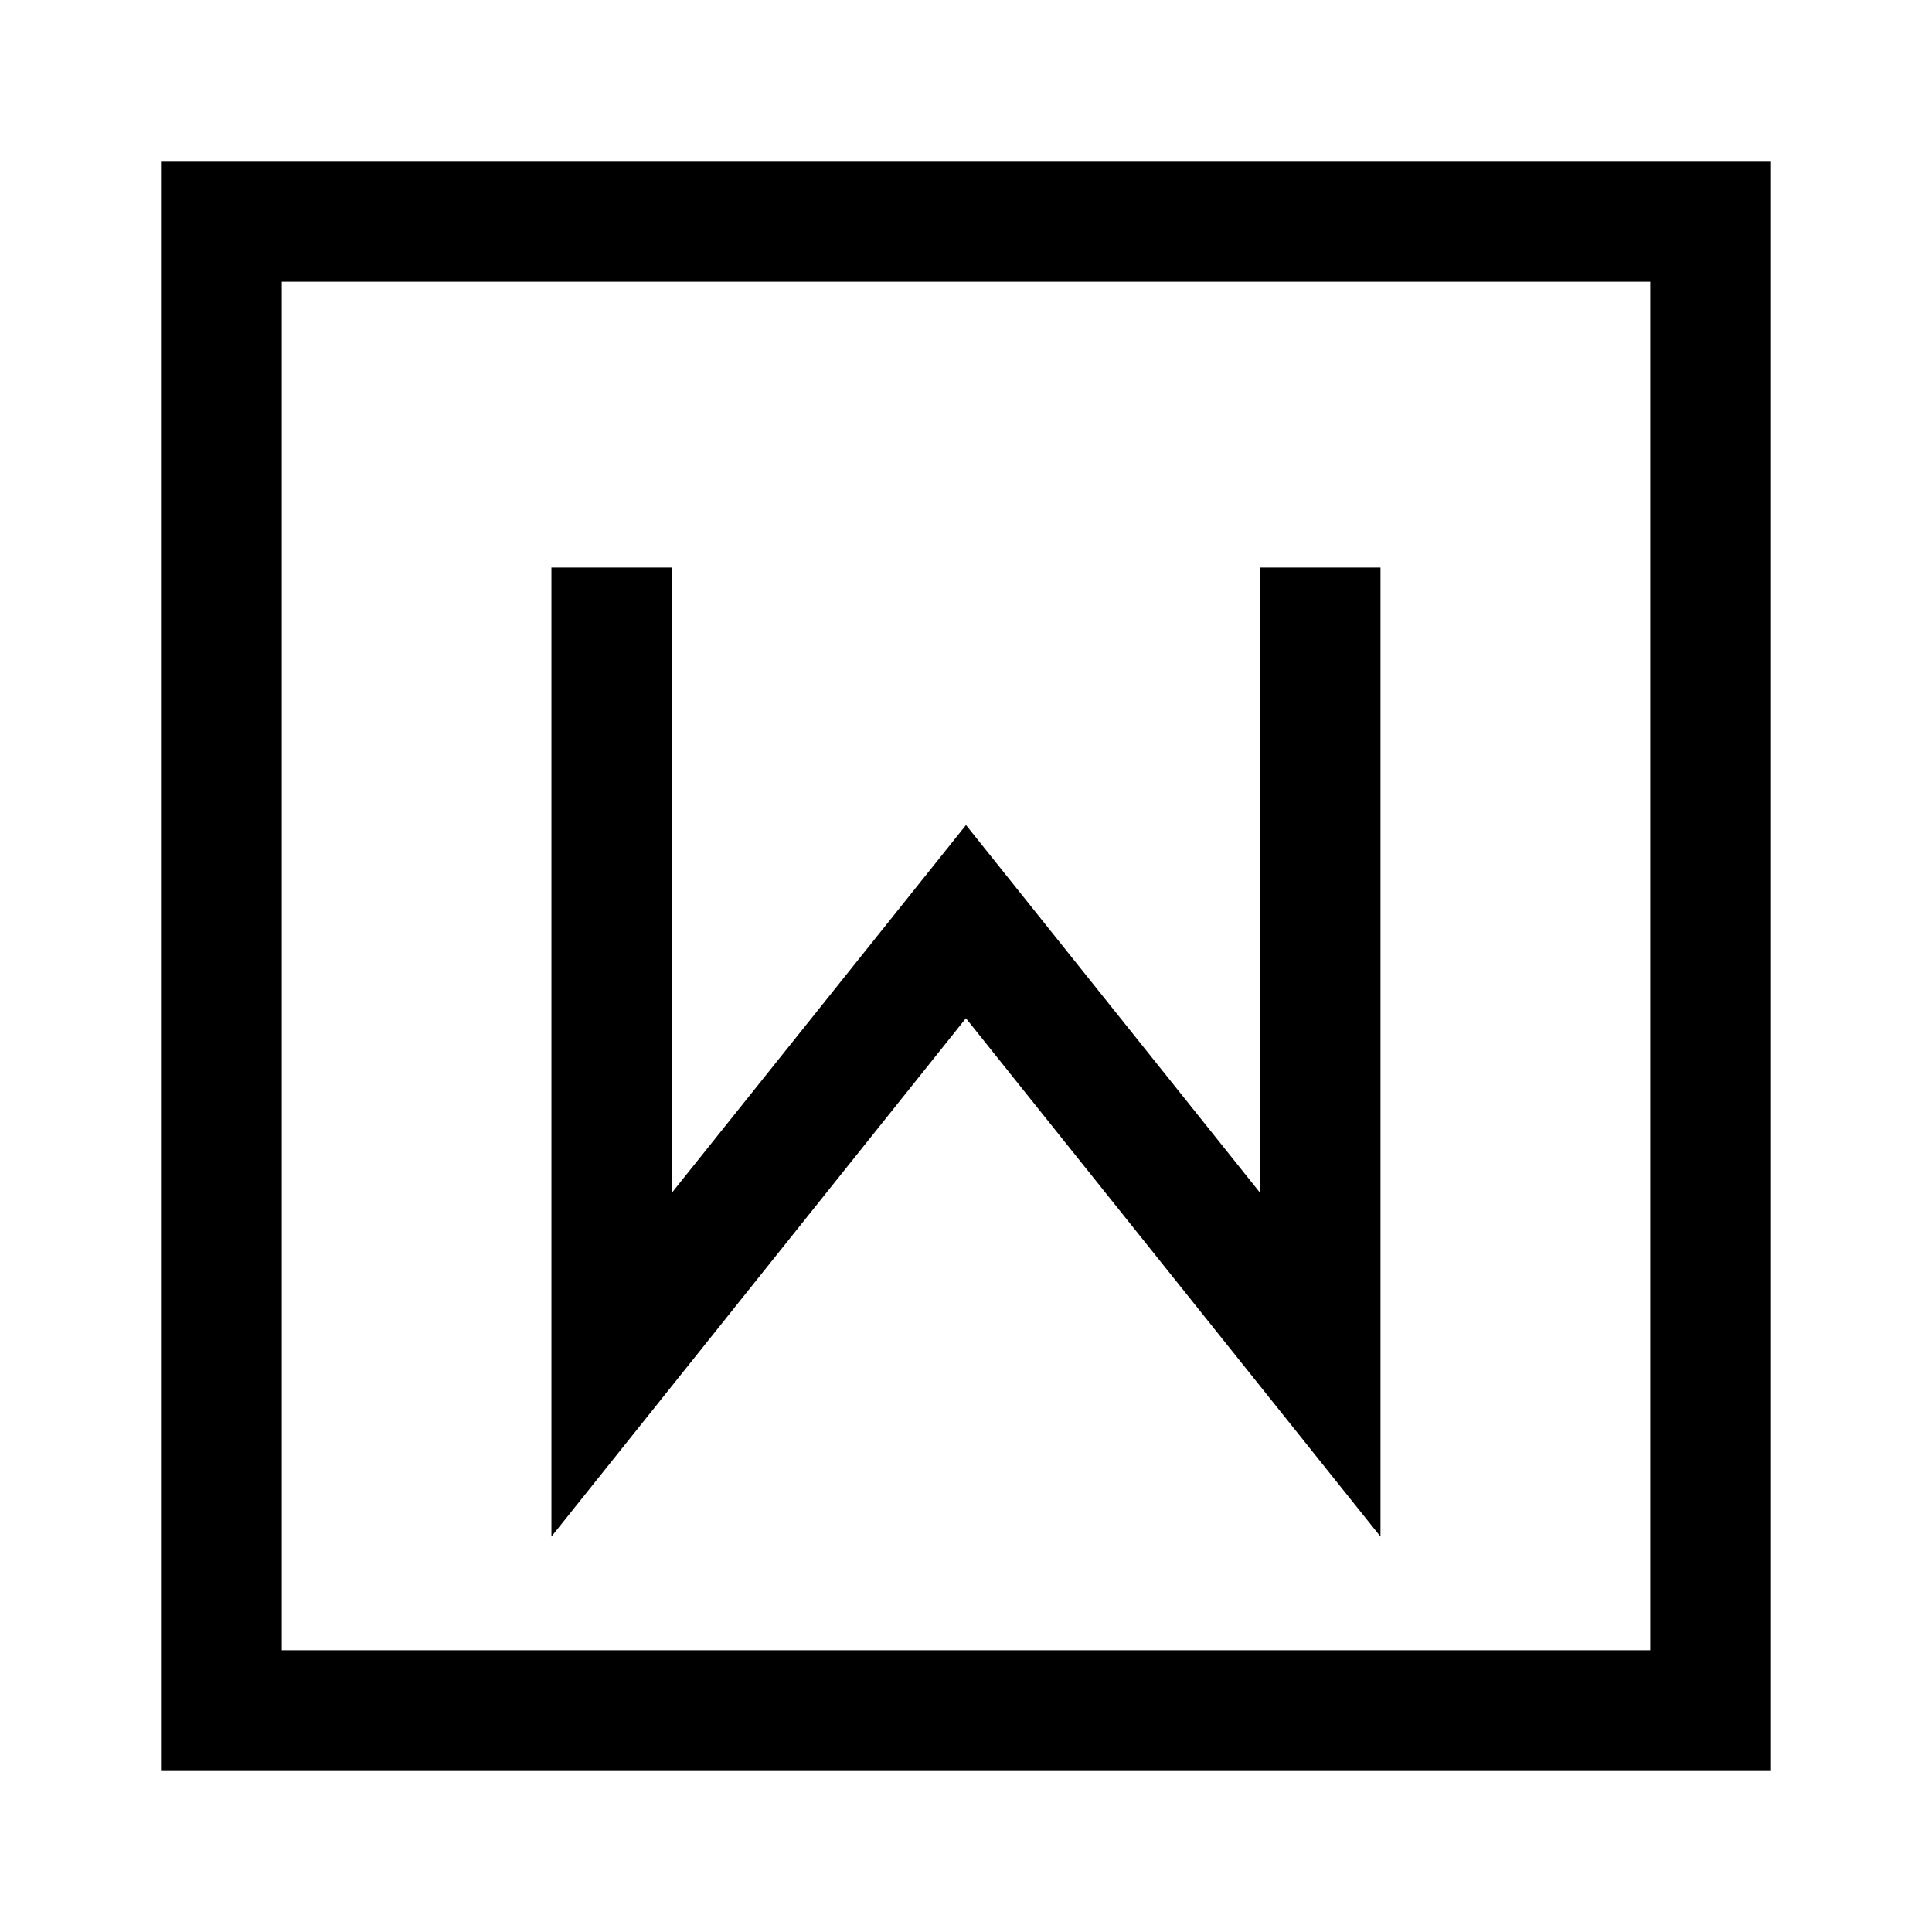
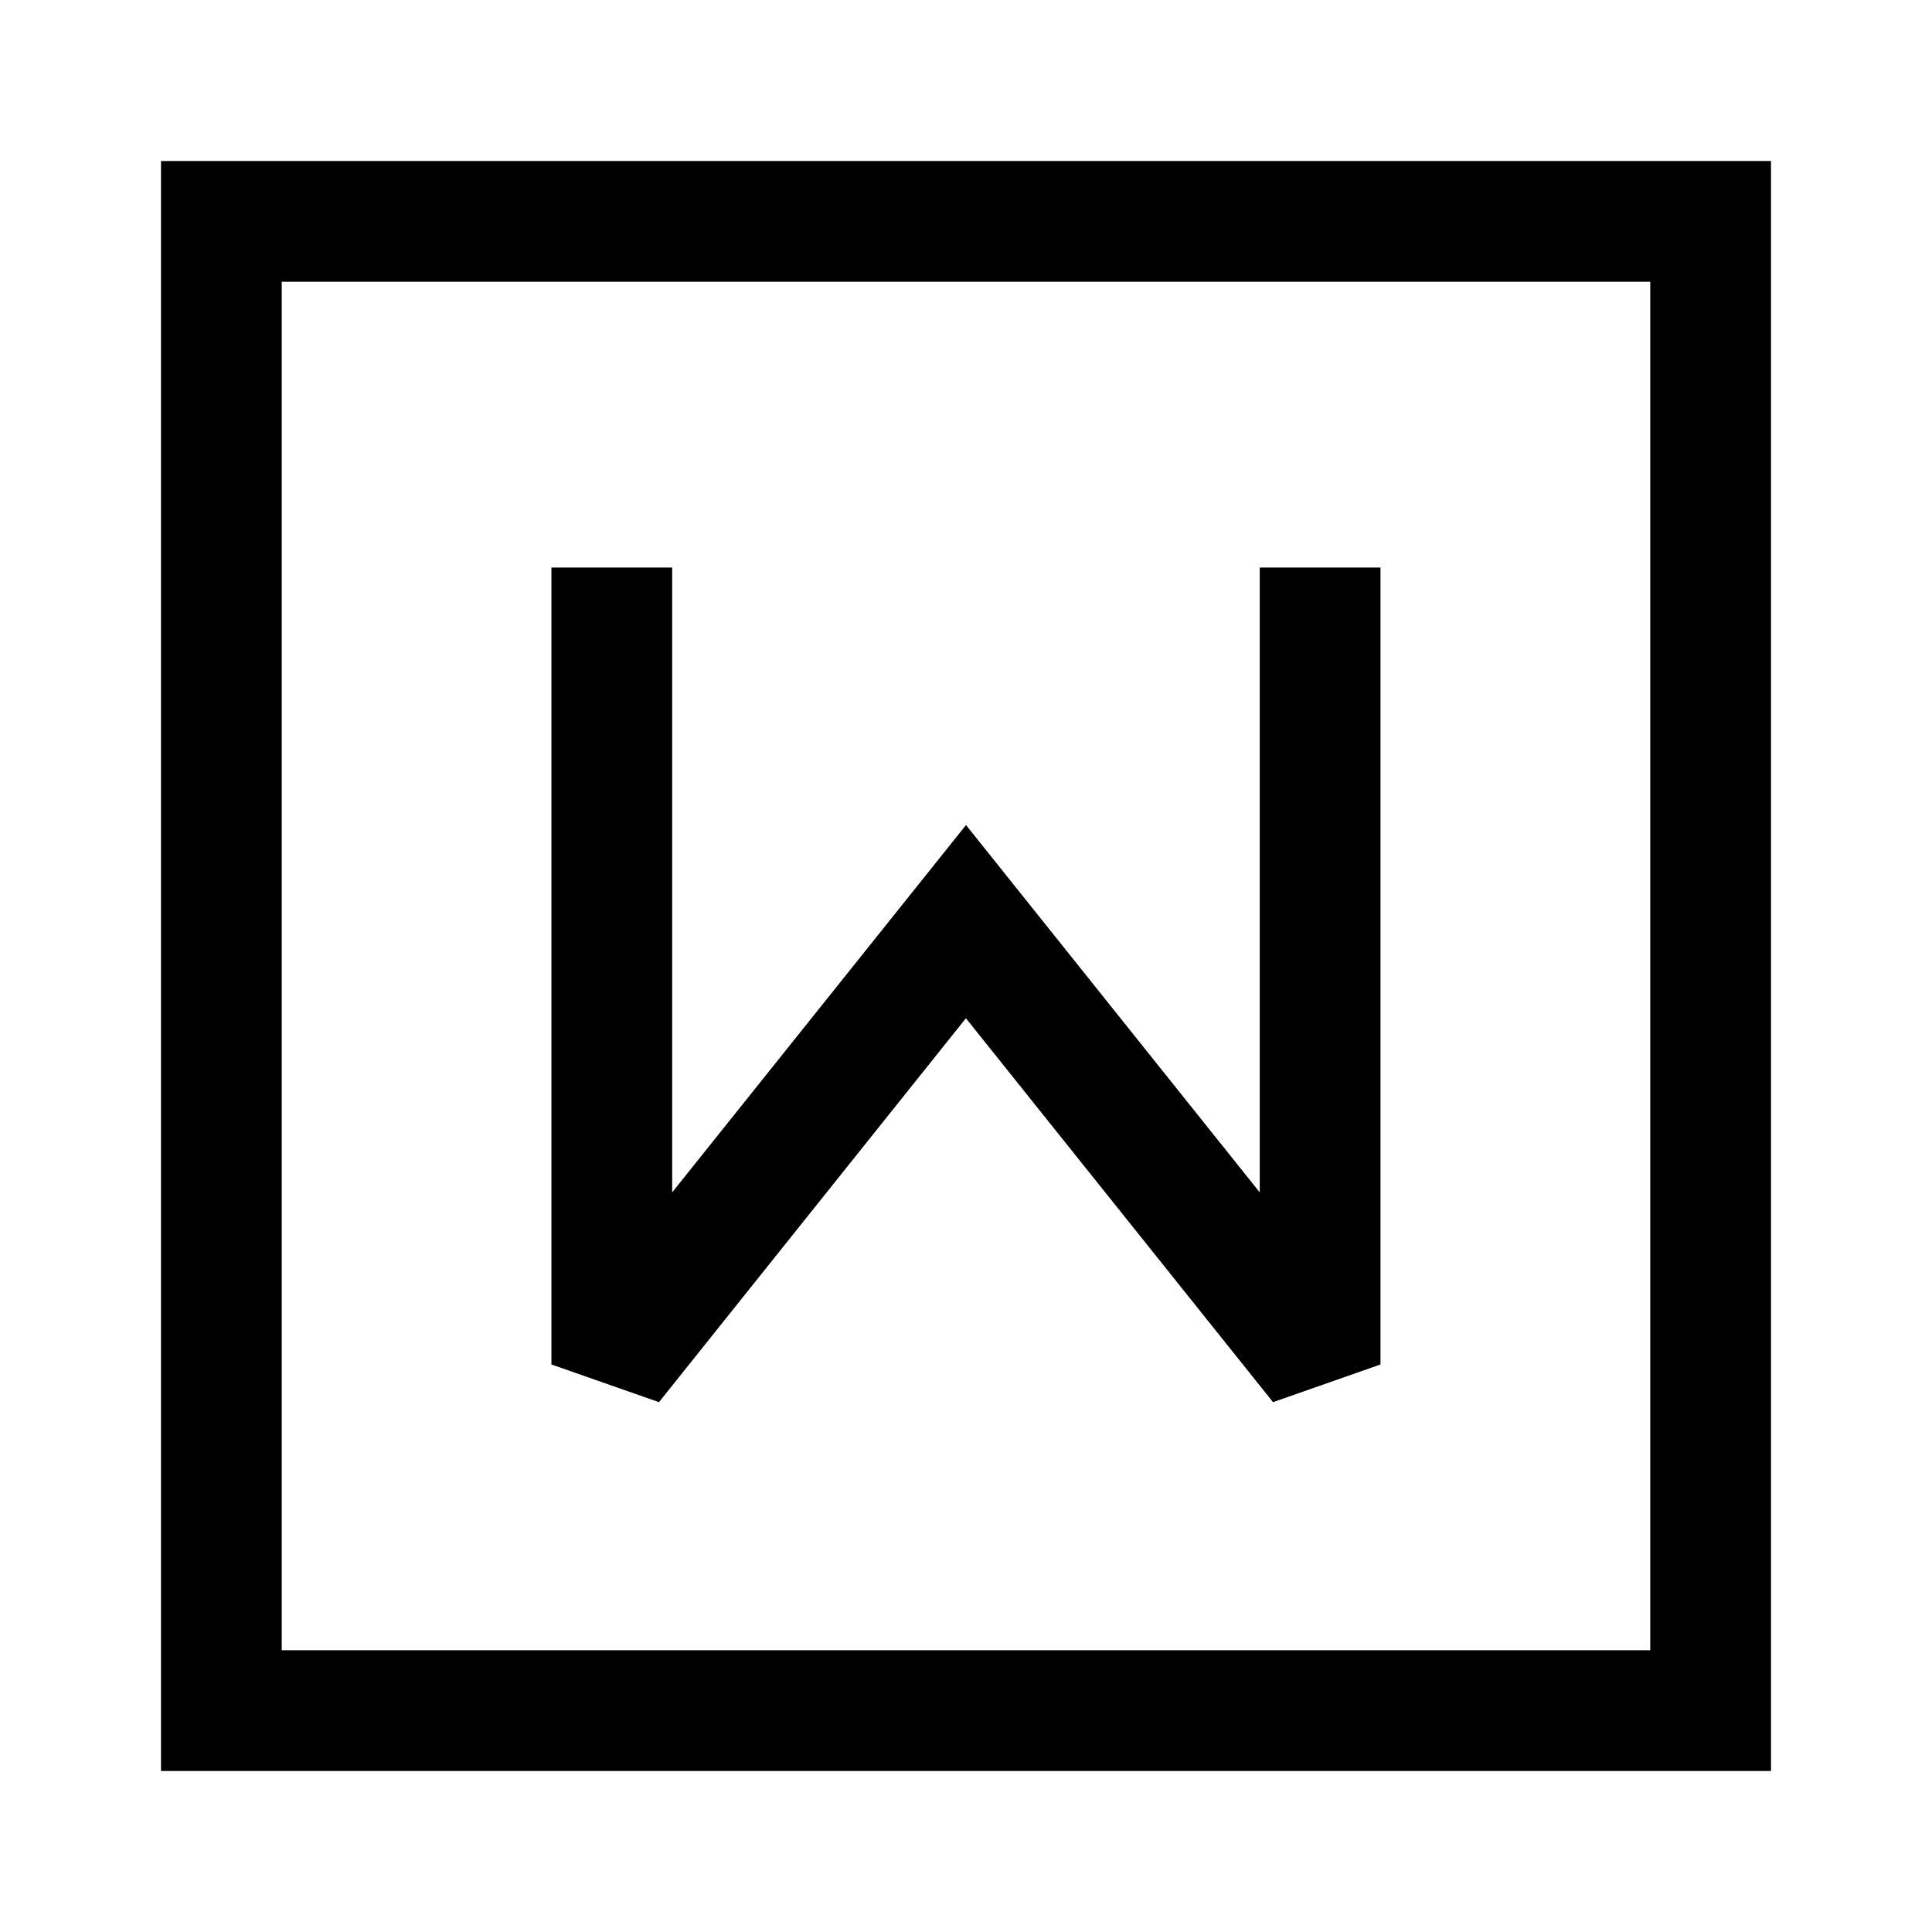
<svg xmlns="http://www.w3.org/2000/svg" width="24" height="24" viewBox="0 0 24 24" fill="currentColor">
-   <path d="M8.35 14.812L12 10.249L15.649 14.812V7.05H17.149V19.088L11.999 12.649L6.85 19.088V7.05H8.35V14.812ZM22 22H2V2H22V22ZM3.5 20.5H20.5V3.5H3.5V20.5Z" />
+   <path d="M8.35 14.812L12 10.249L15.649 14.812V7.05H17.149V16.95L15.814 17.418L11.999 12.649L8.186 17.418L6.85 16.95V7.05H8.35V14.812ZM22 22H2V2H22V22ZM3.5 20.5H20.5V3.5H3.5V20.5Z" />
</svg>
